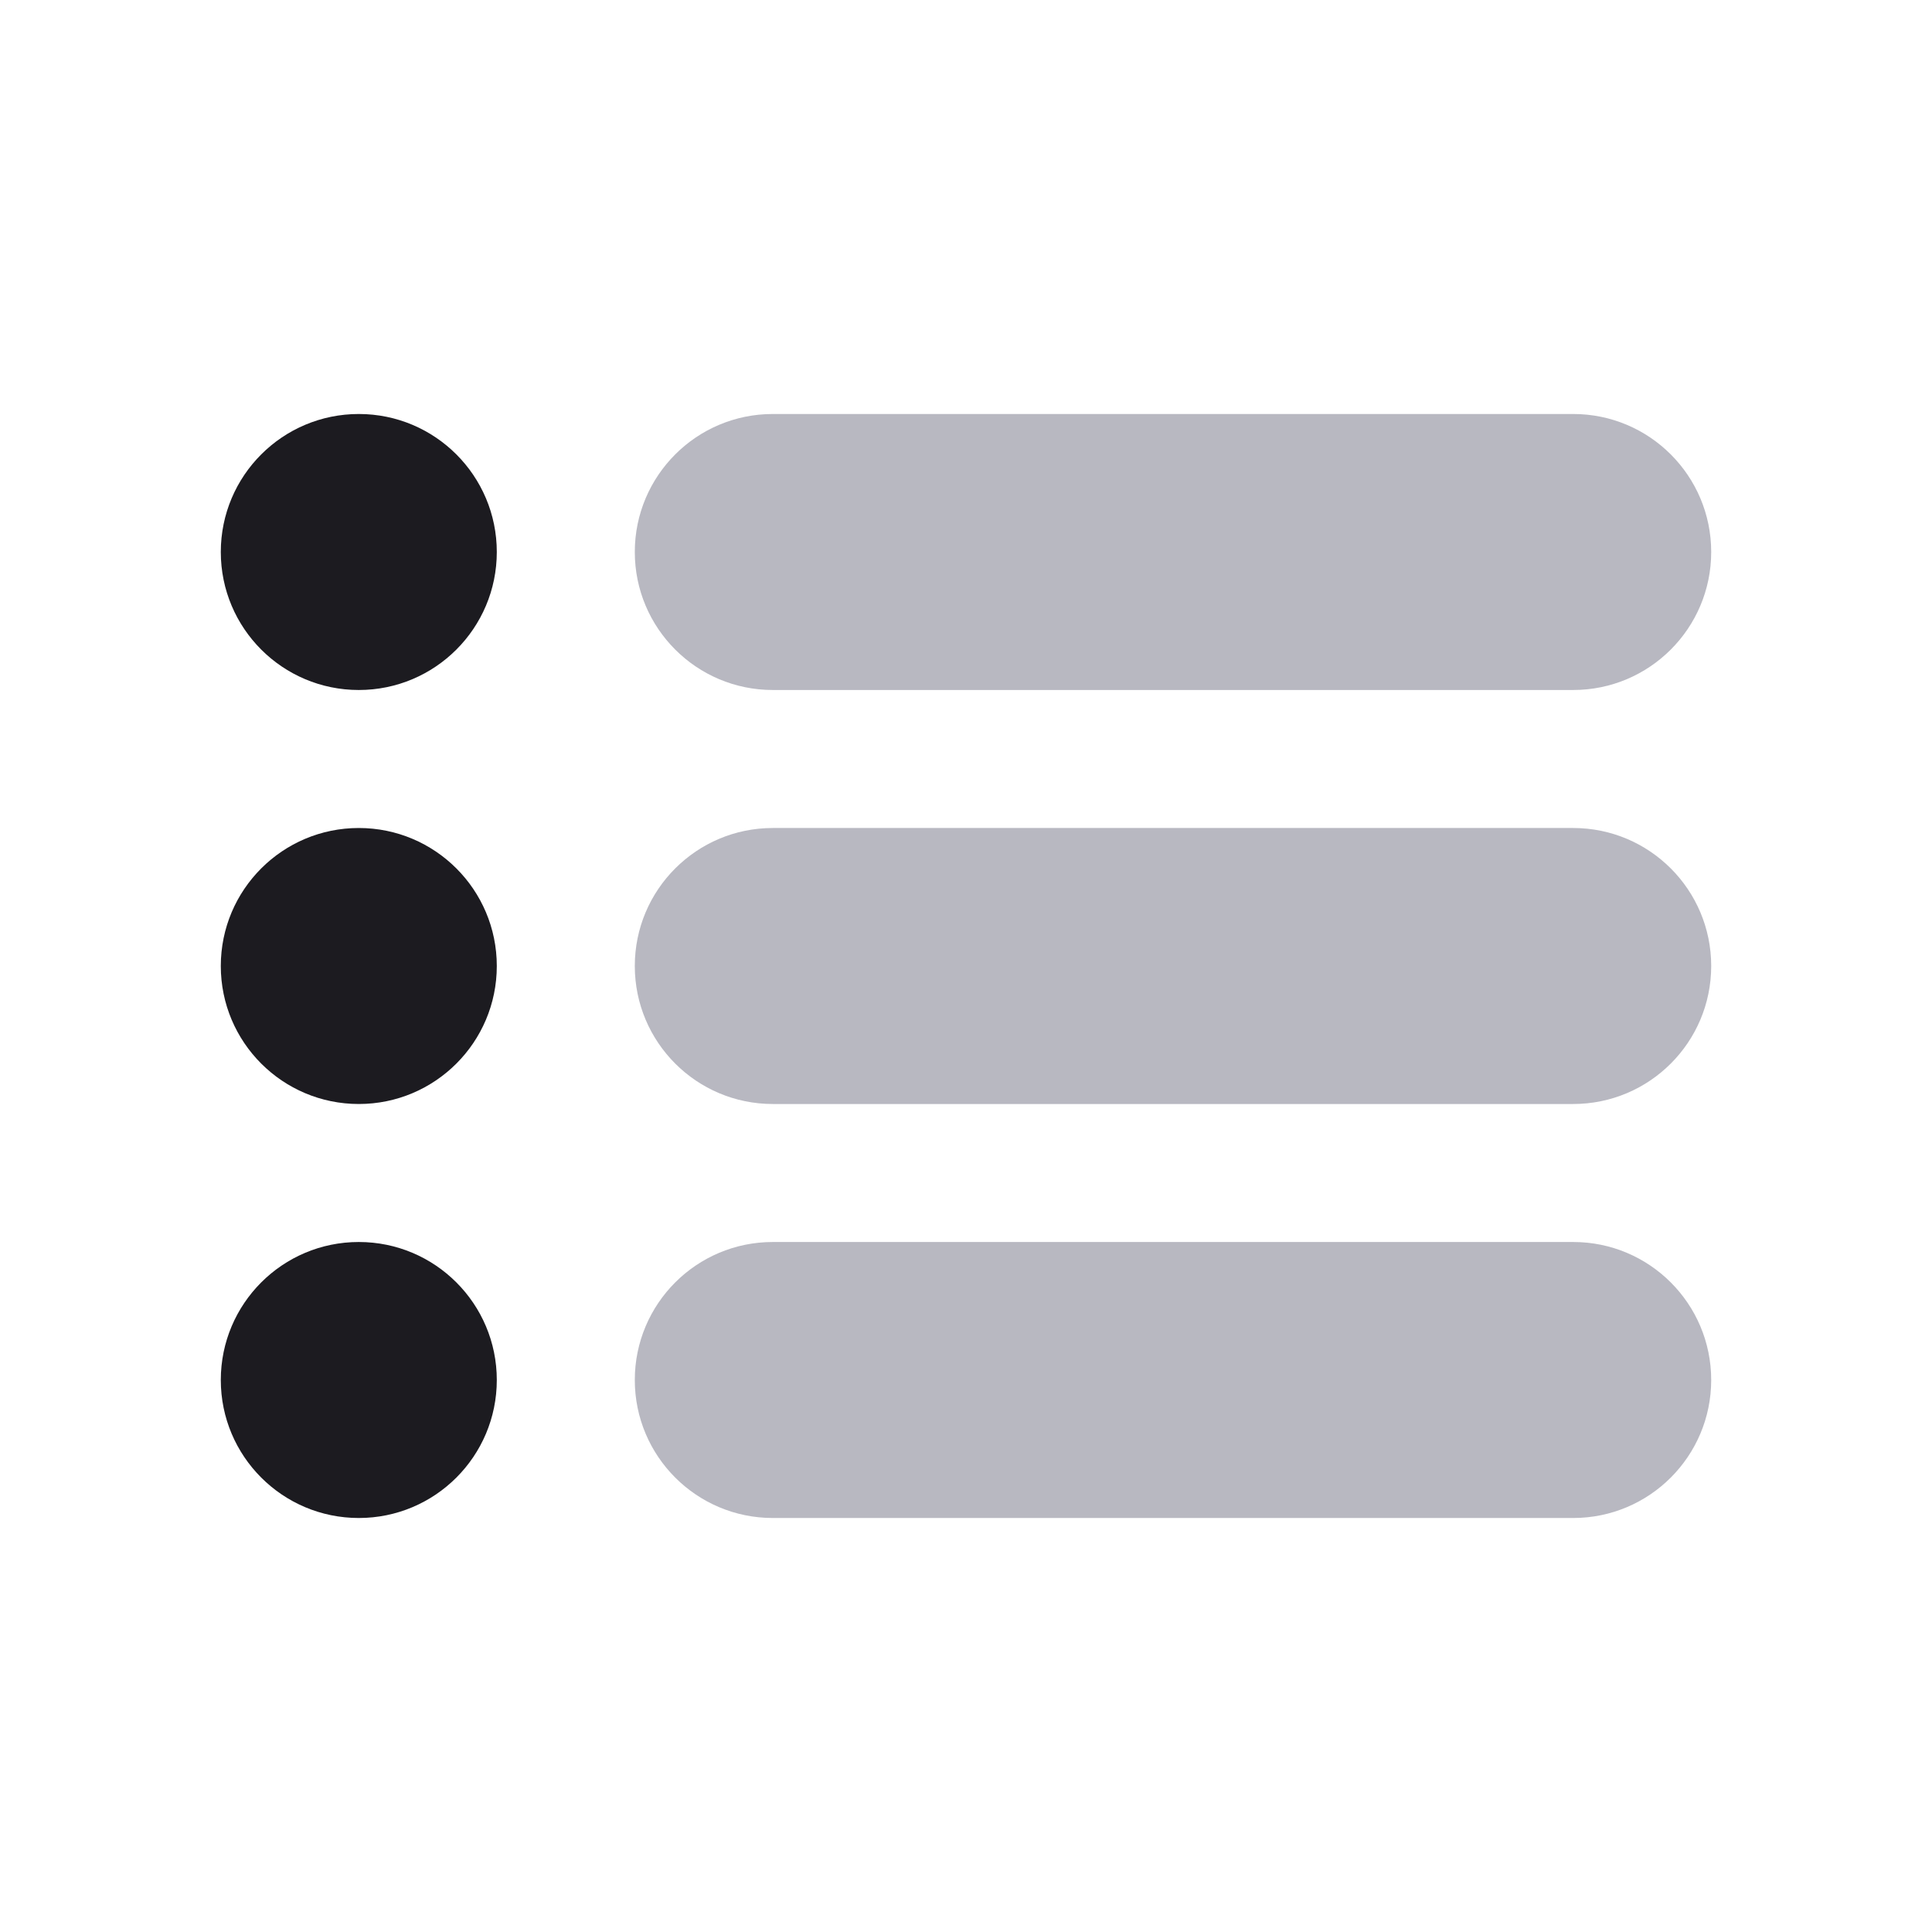
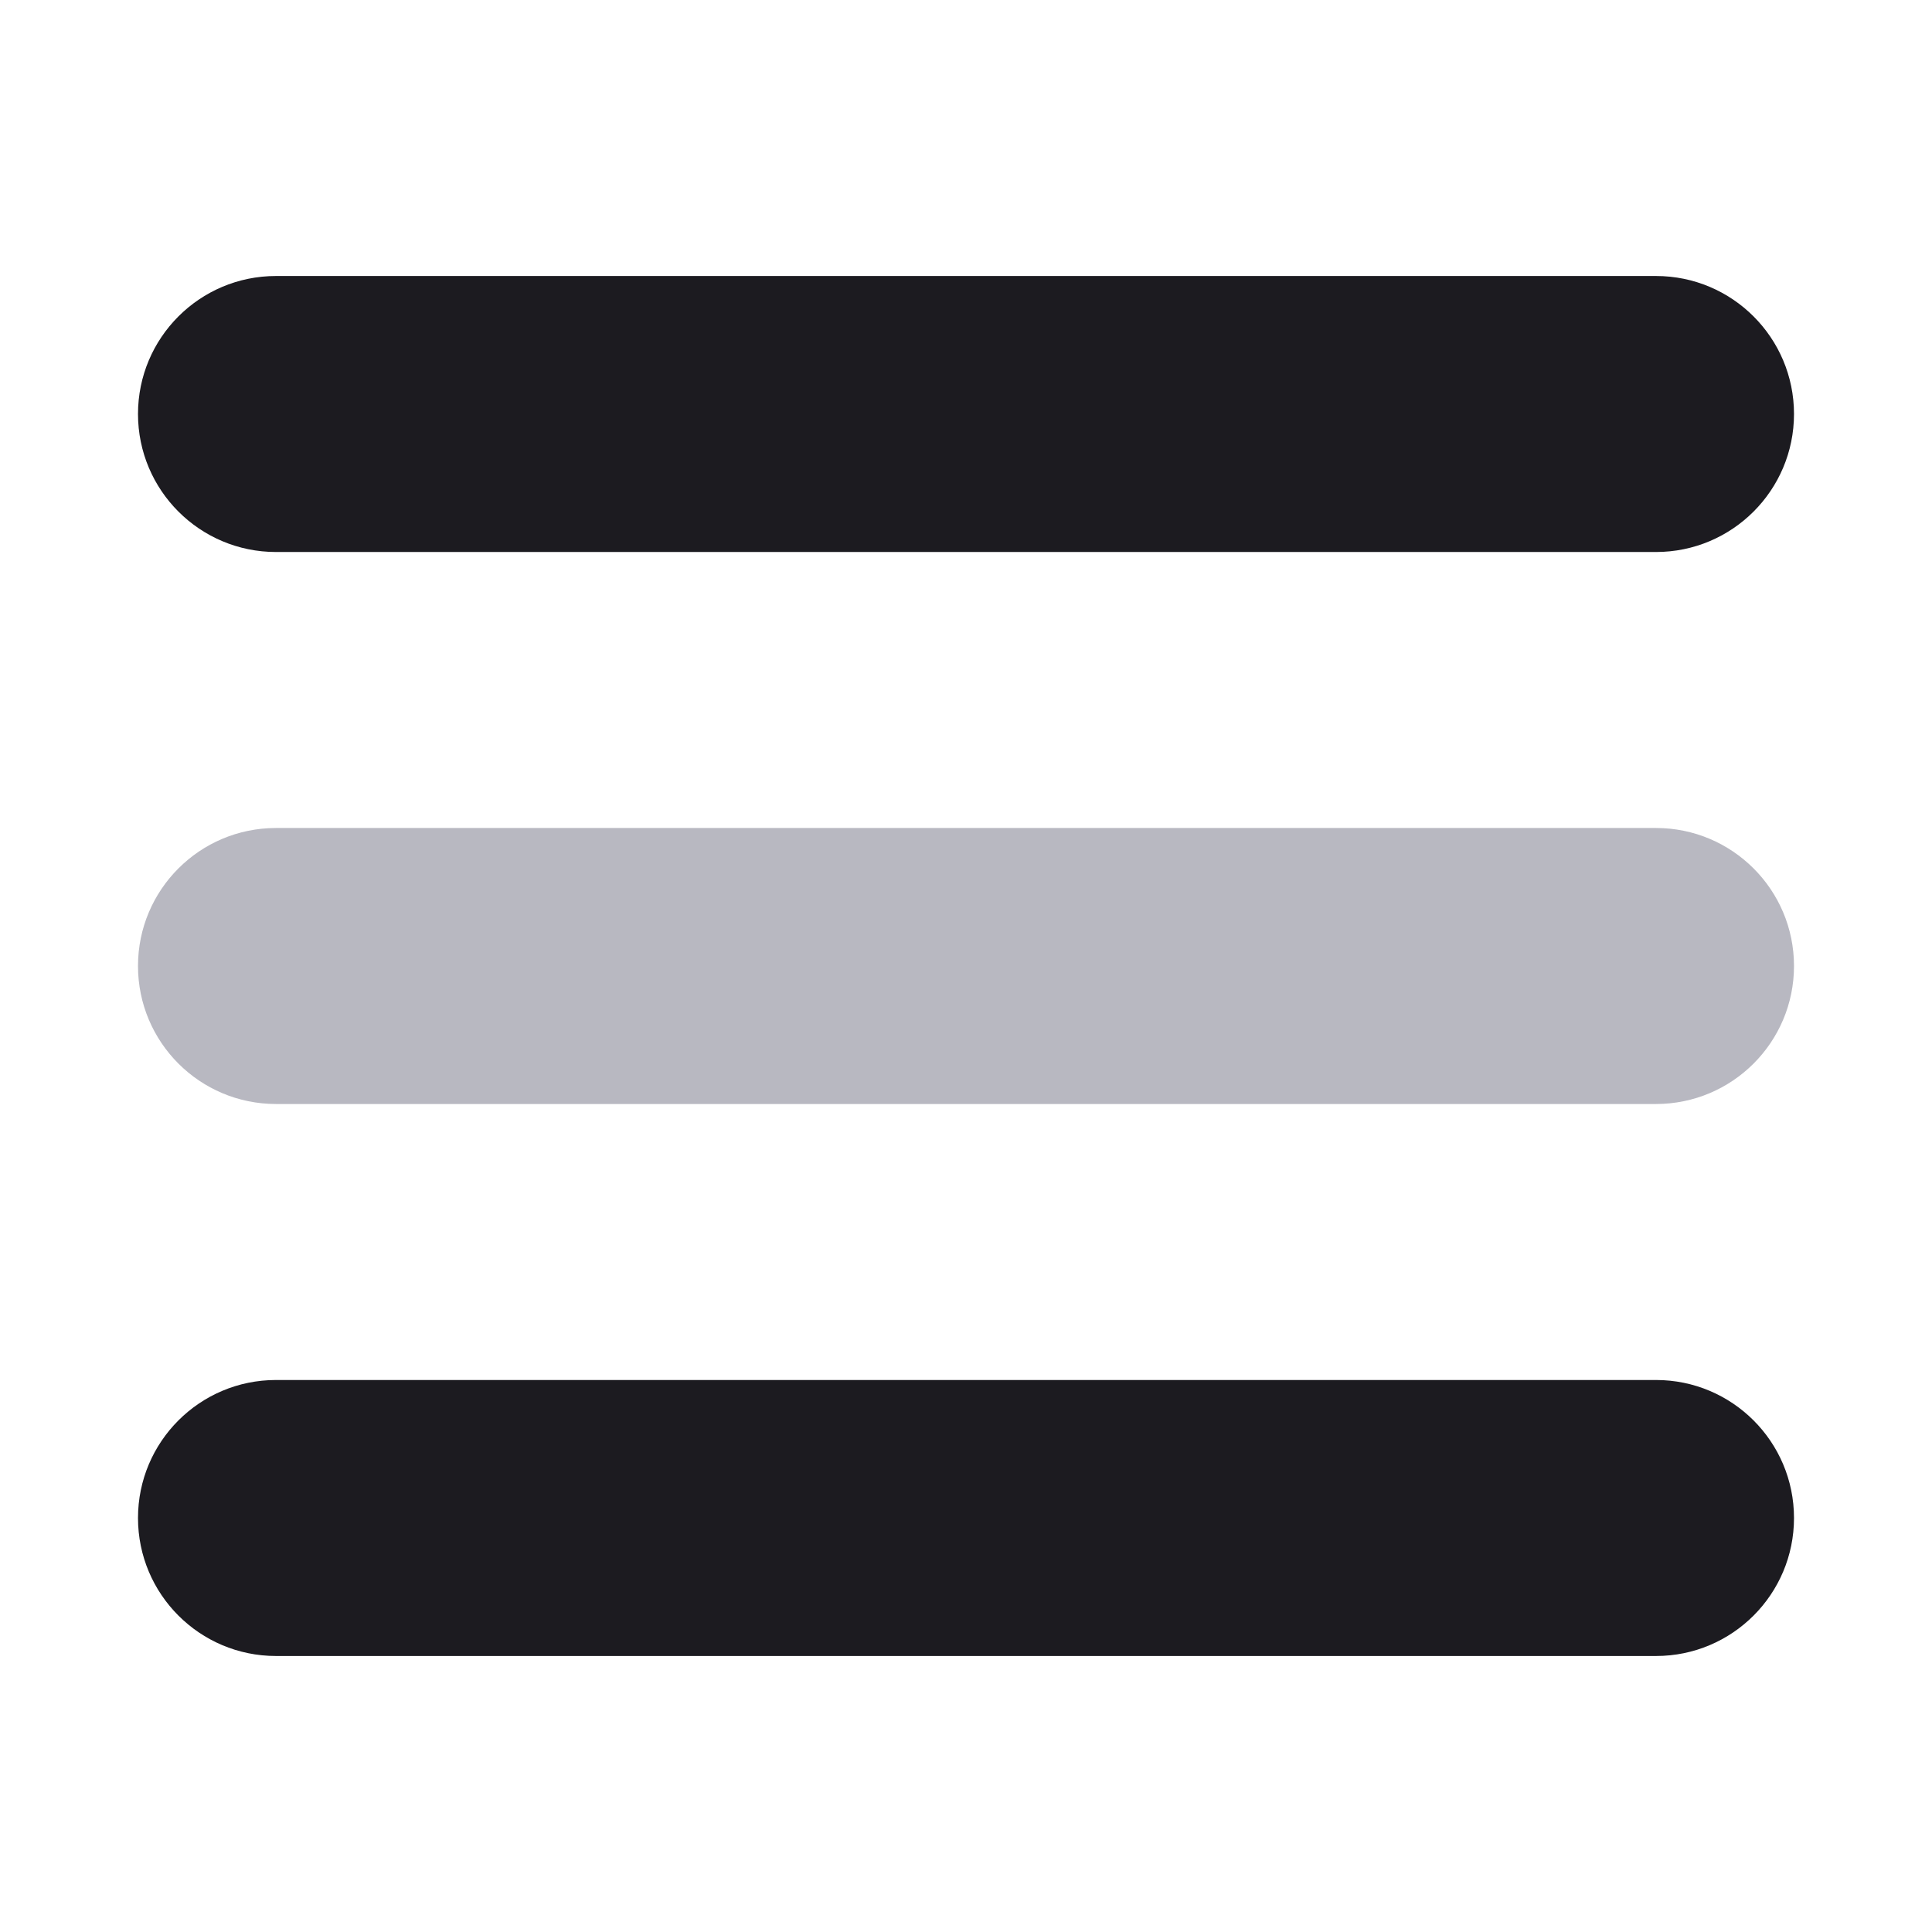
<svg xmlns="http://www.w3.org/2000/svg" width="140" height="140" viewBox="0 0 140 140" fill="none">
-   <rect x="46" y="90" width="78" height="20" rx="10" fill="#B8B8C1" />
-   <rect x="46" y="60" width="78" height="20" rx="10" fill="#B8B8C1" />
-   <rect x="46" y="30" width="78" height="20" rx="10" fill="#B8B8C1" />
-   <path d="M26 110C31.523 110 36 105.523 36 100C36 94.477 31.523 90 26 90C20.477 90 16 94.477 16 100C16 105.523 20.477 110 26 110Z" fill="#1C1B20" />
-   <path d="M26 80C31.523 80 36 75.523 36 70C36 64.477 31.523 60 26 60C20.477 60 16 64.477 16 70C16 75.523 20.477 80 26 80Z" fill="#1C1B20" />
-   <path d="M26 50C31.523 50 36 45.523 36 40C36 34.477 31.523 30 26 30C20.477 30 16 34.477 16 40C16 45.523 20.477 50 26 50Z" fill="#1C1B20" />
+   <rect x="10" y="20" width="120" height="20" rx="10" fill="#1C1B20" />
+   <rect x="10" y="60" width="120" height="20" rx="10" fill="#B8B8C1" />
+   <rect x="10" y="100" width="120" height="20" rx="10" fill="#1C1B20" />
</svg>
